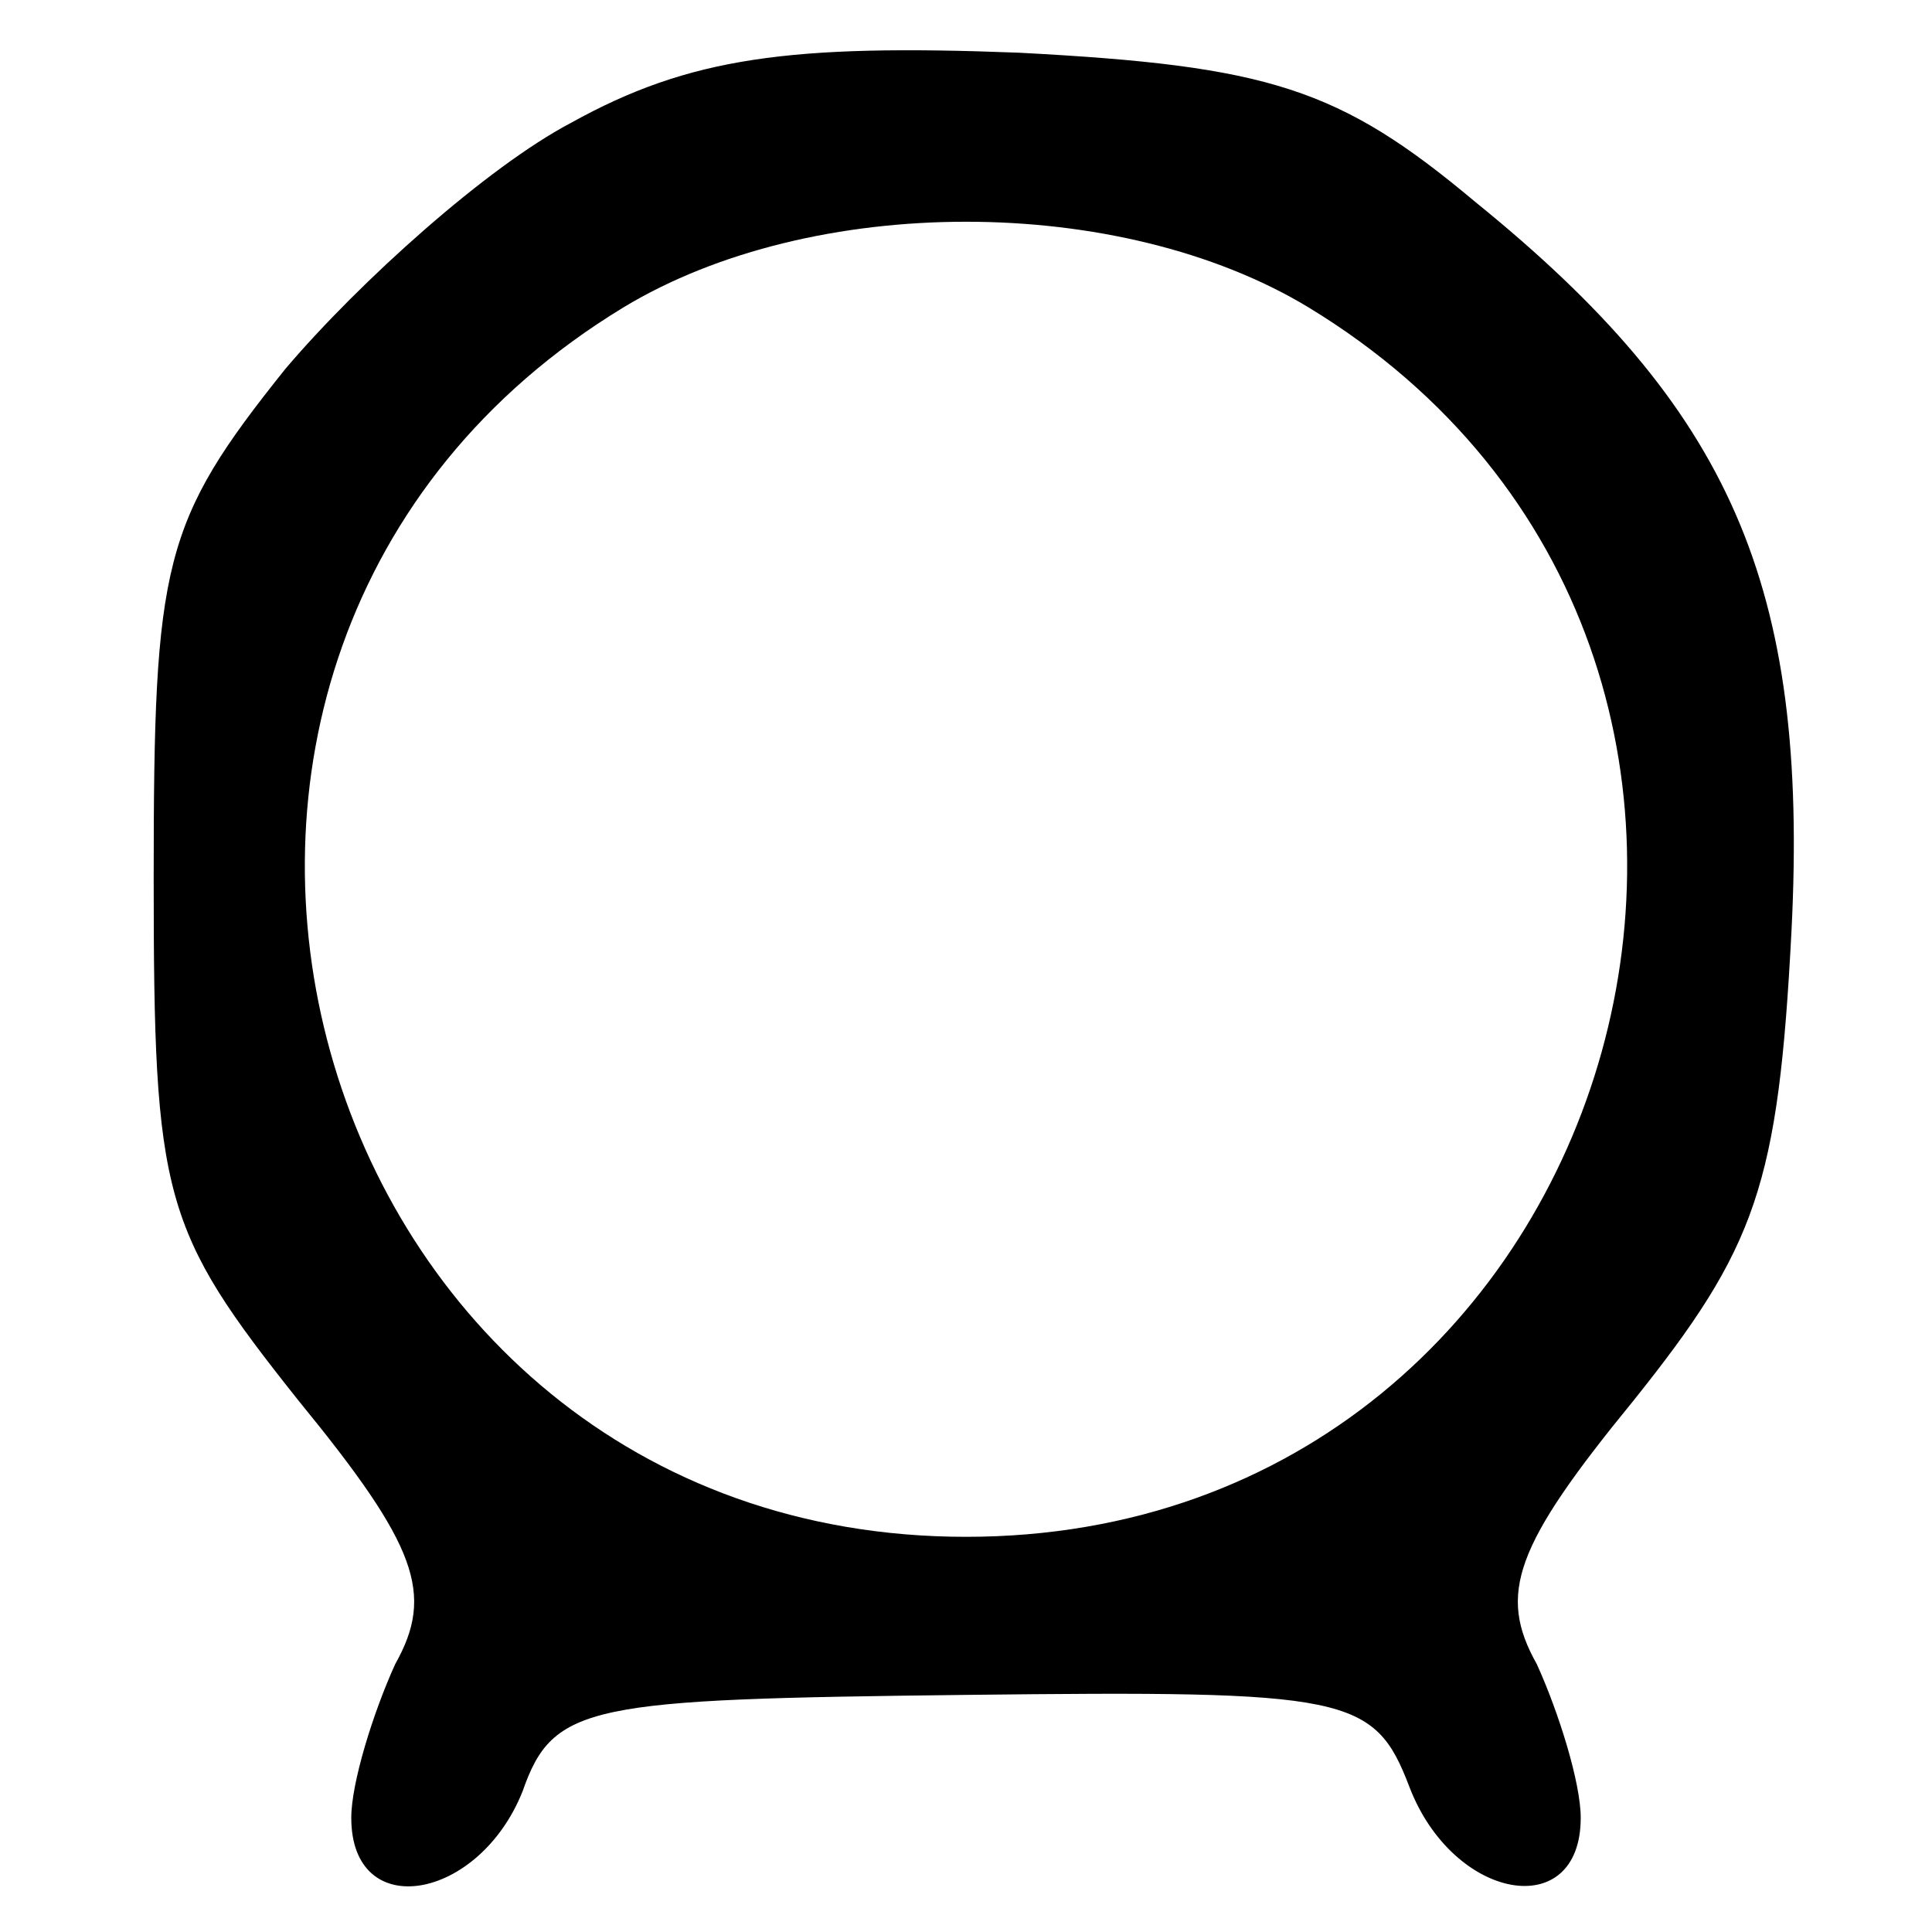
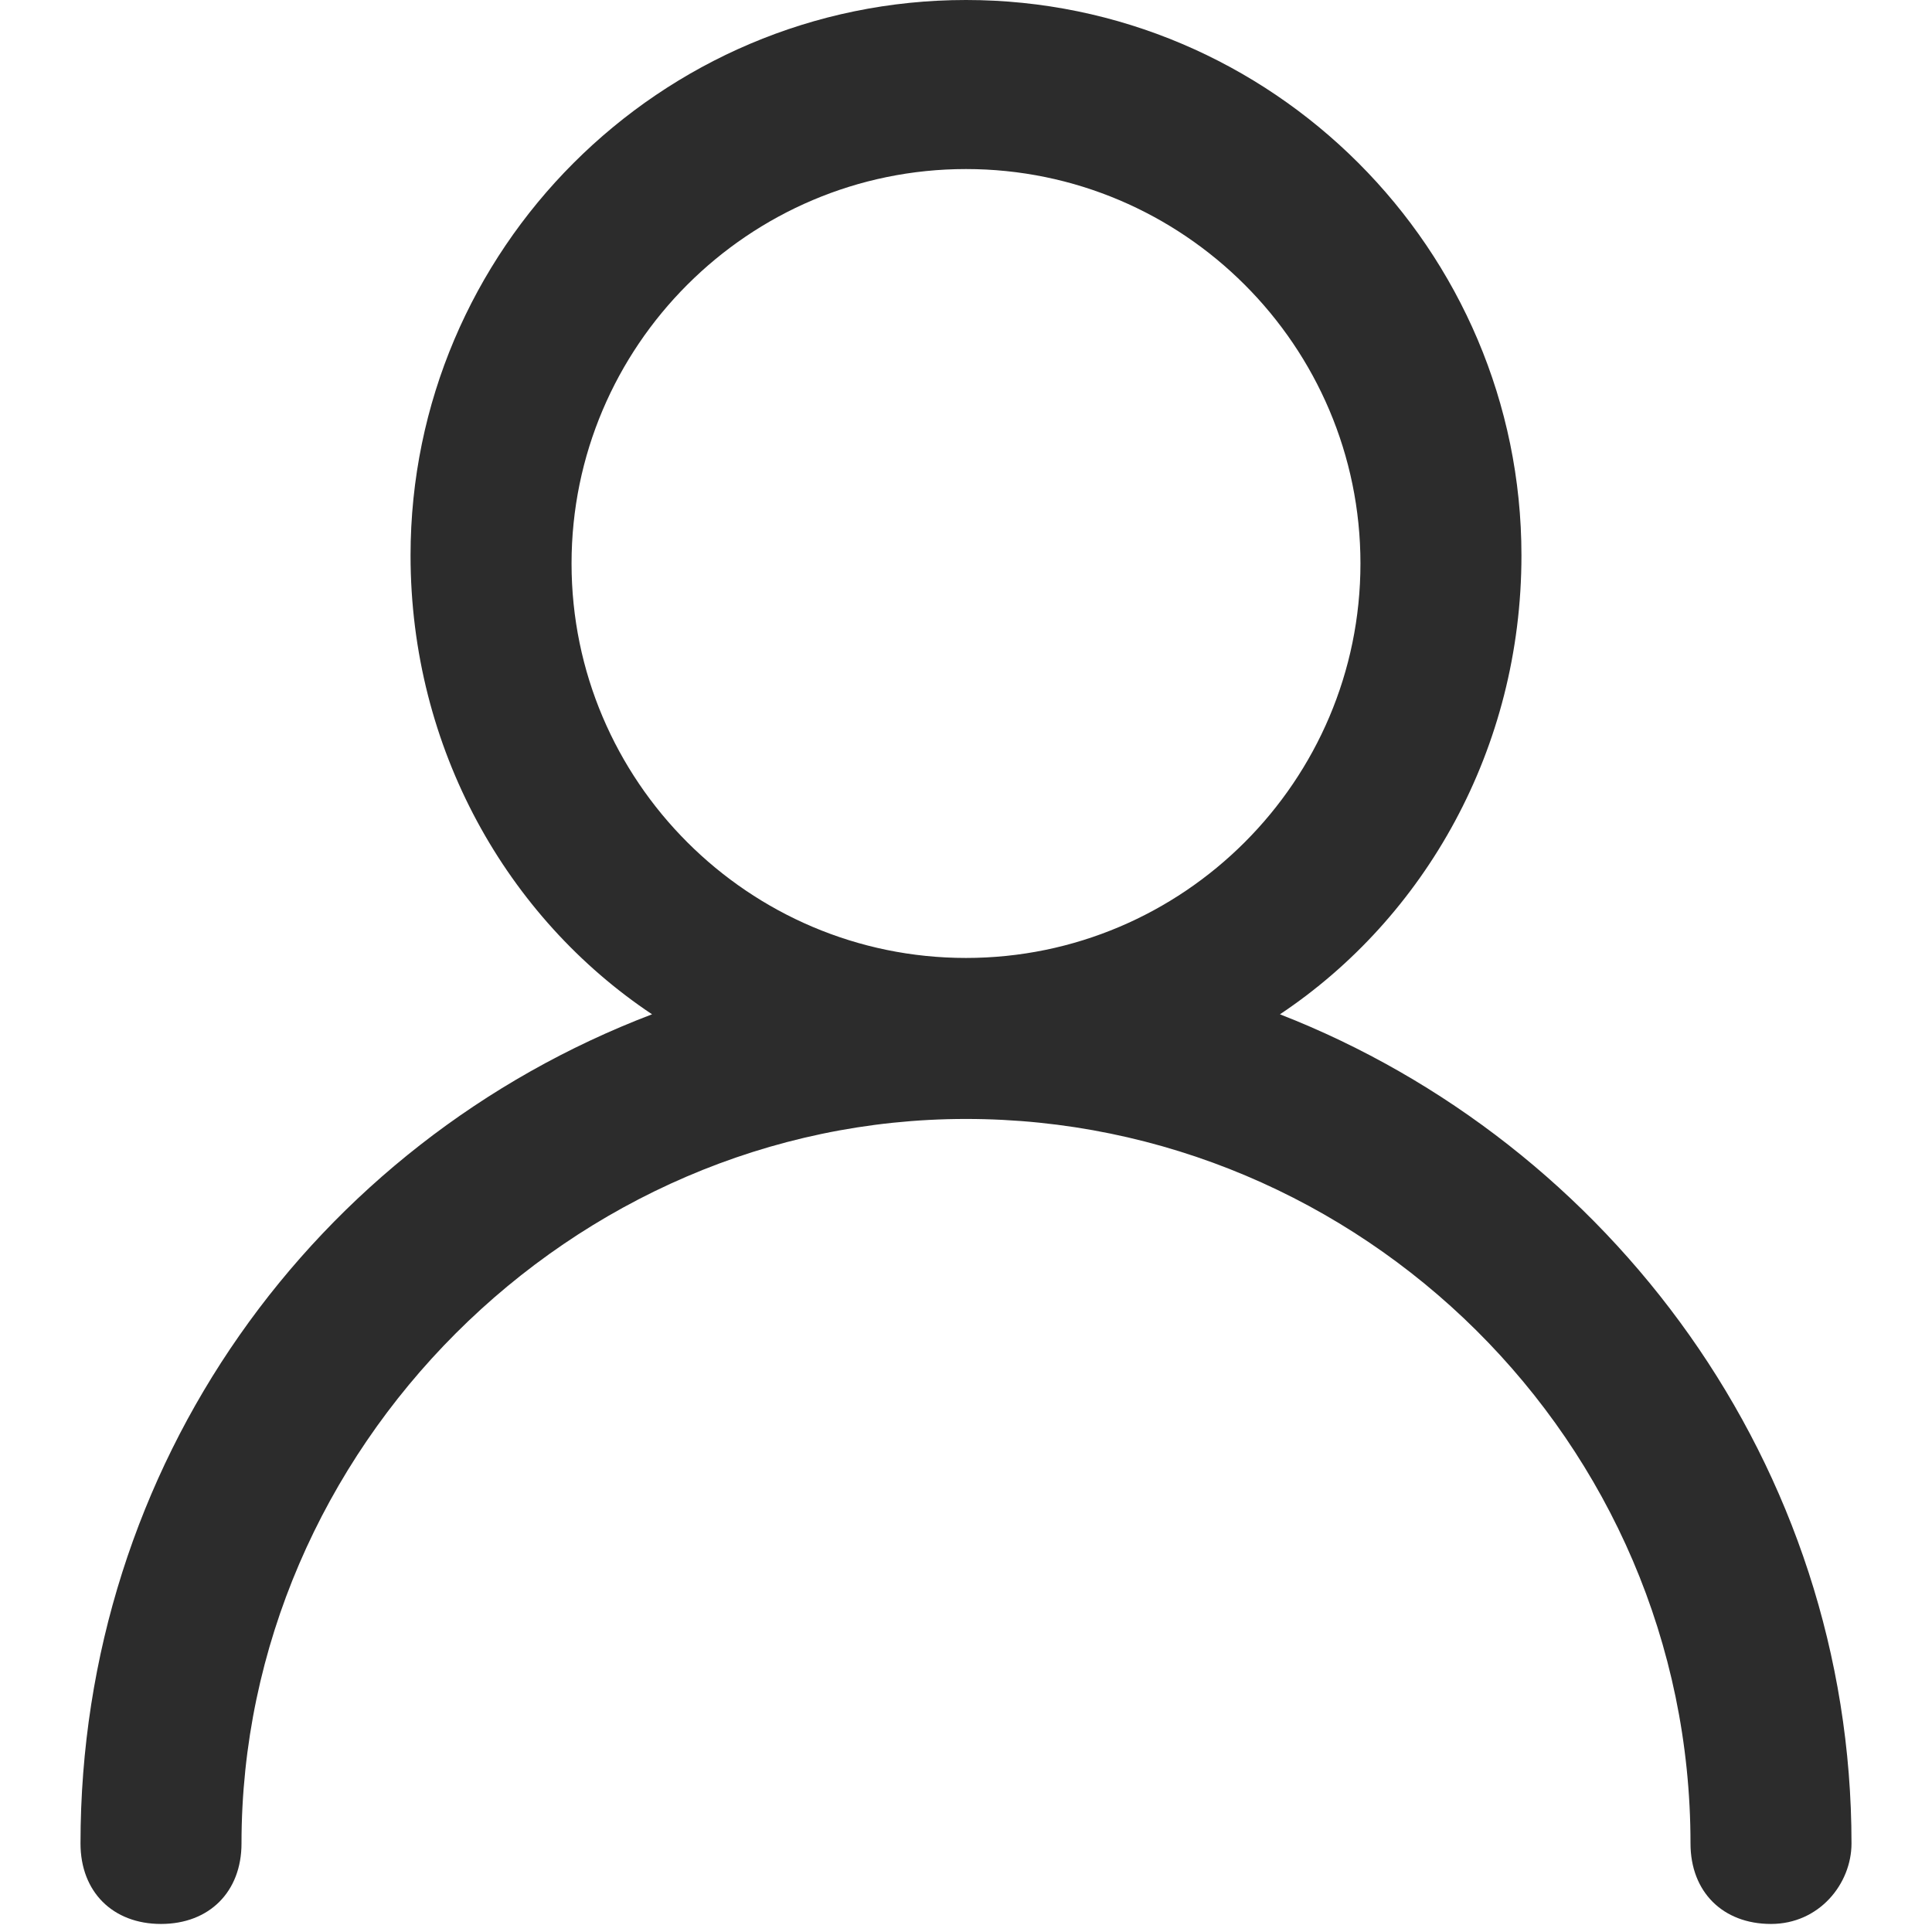
- <svg xmlns="http://www.w3.org/2000/svg" version="1.0" width="44pt" height="44pt" viewBox="0 0 44 44" preserveAspectRatio="xMidYMid meet">
-   <g transform="translate(0,44) scale(0.1,-0.1)" fill="#000000" stroke="none">
-     <path d="M130 412 c-19 -10 -48 -36 -65 -56 -28 -35 -30 -44 -30 -116 0 -73 2 -80 33 -119 27 -33 31 -44 22 -60 -5 -11 -10 -27 -10 -35 0 -24 29 -19 39 6 7 20 15 21 101 22 87 1 93 0 101 -21 10 -26 39 -31 39 -7 0 8 -5 24 -10 35 -9 16 -5 27 22 60 28 35 33 49 36 107 4 79 -14 119 -72 166 -31 26 -47 31 -104 34 -52 2 -75 -1 -102 -16z m168 -42 c130 -79 74 -280 -78 -280 -152 0 -208 201 -78 280 43 26 113 26 156 0z" />
-   </g>
+ <svg xmlns="http://www.w3.org/2000/svg" t="1601944974341" class="icon" viewBox="0 0 1024 1024" version="1.1" p-id="4199" width="200" height="200">
+   <defs>
+     <style type="text/css" />
+   </defs>
+   <path d="M678.4 537.6c76.8-51.2 128-140.8 128-243.2 0-162.133-132.267-294.4-294.4-294.4s-294.4 132.267-294.4 294.4c0 102.4 51.2 192 128 243.2-179.2 68.267-302.933 238.933-302.933 439.467 0 25.6 17.067 42.667 42.667 42.667s42.667-17.067 42.667-42.667c0-209.067 174.933-384 384-384s384 170.667 384 384c0 25.6 17.067 42.667 42.667 42.667s42.667-21.333 42.667-42.667c0-200.533-128-371.2-302.933-439.467z m-375.467-238.933c0-115.2 93.867-209.067 209.067-209.067s209.067 93.867 209.067 209.067-93.867 209.067-209.067 209.067-209.067-93.867-209.067-209.067z" p-id="4200" fill="#2c2c2c" />
</svg>
